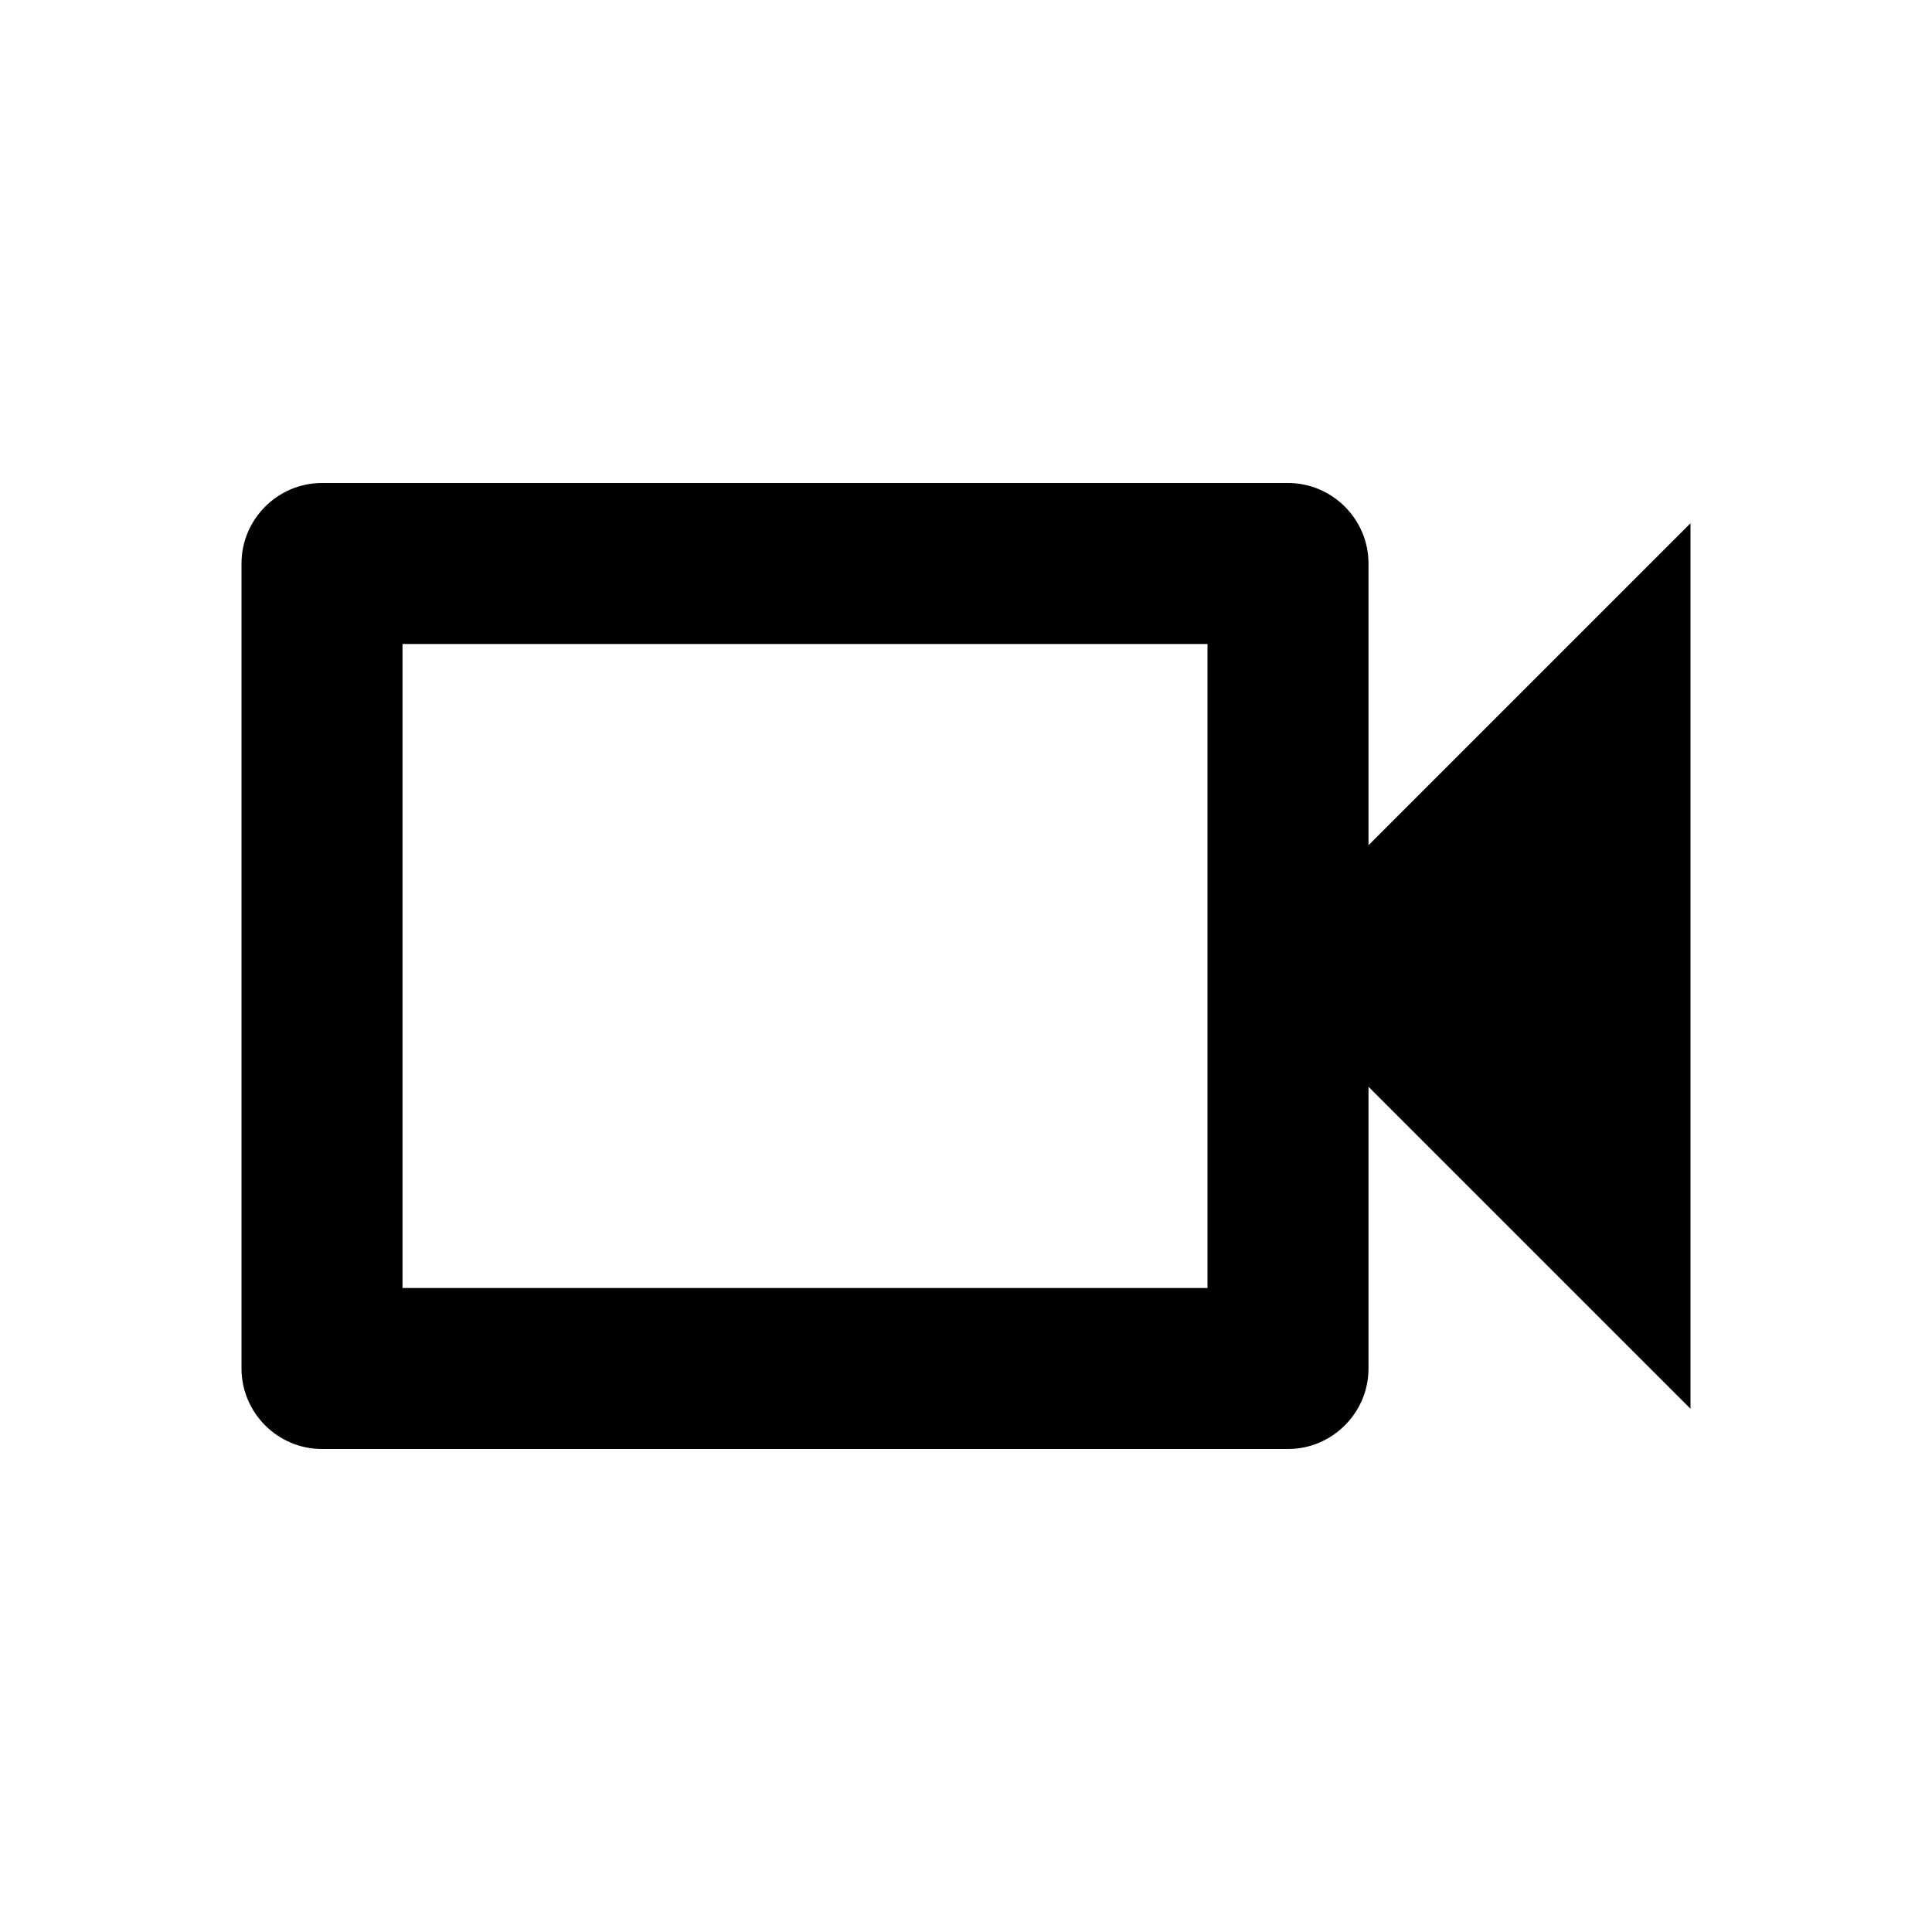
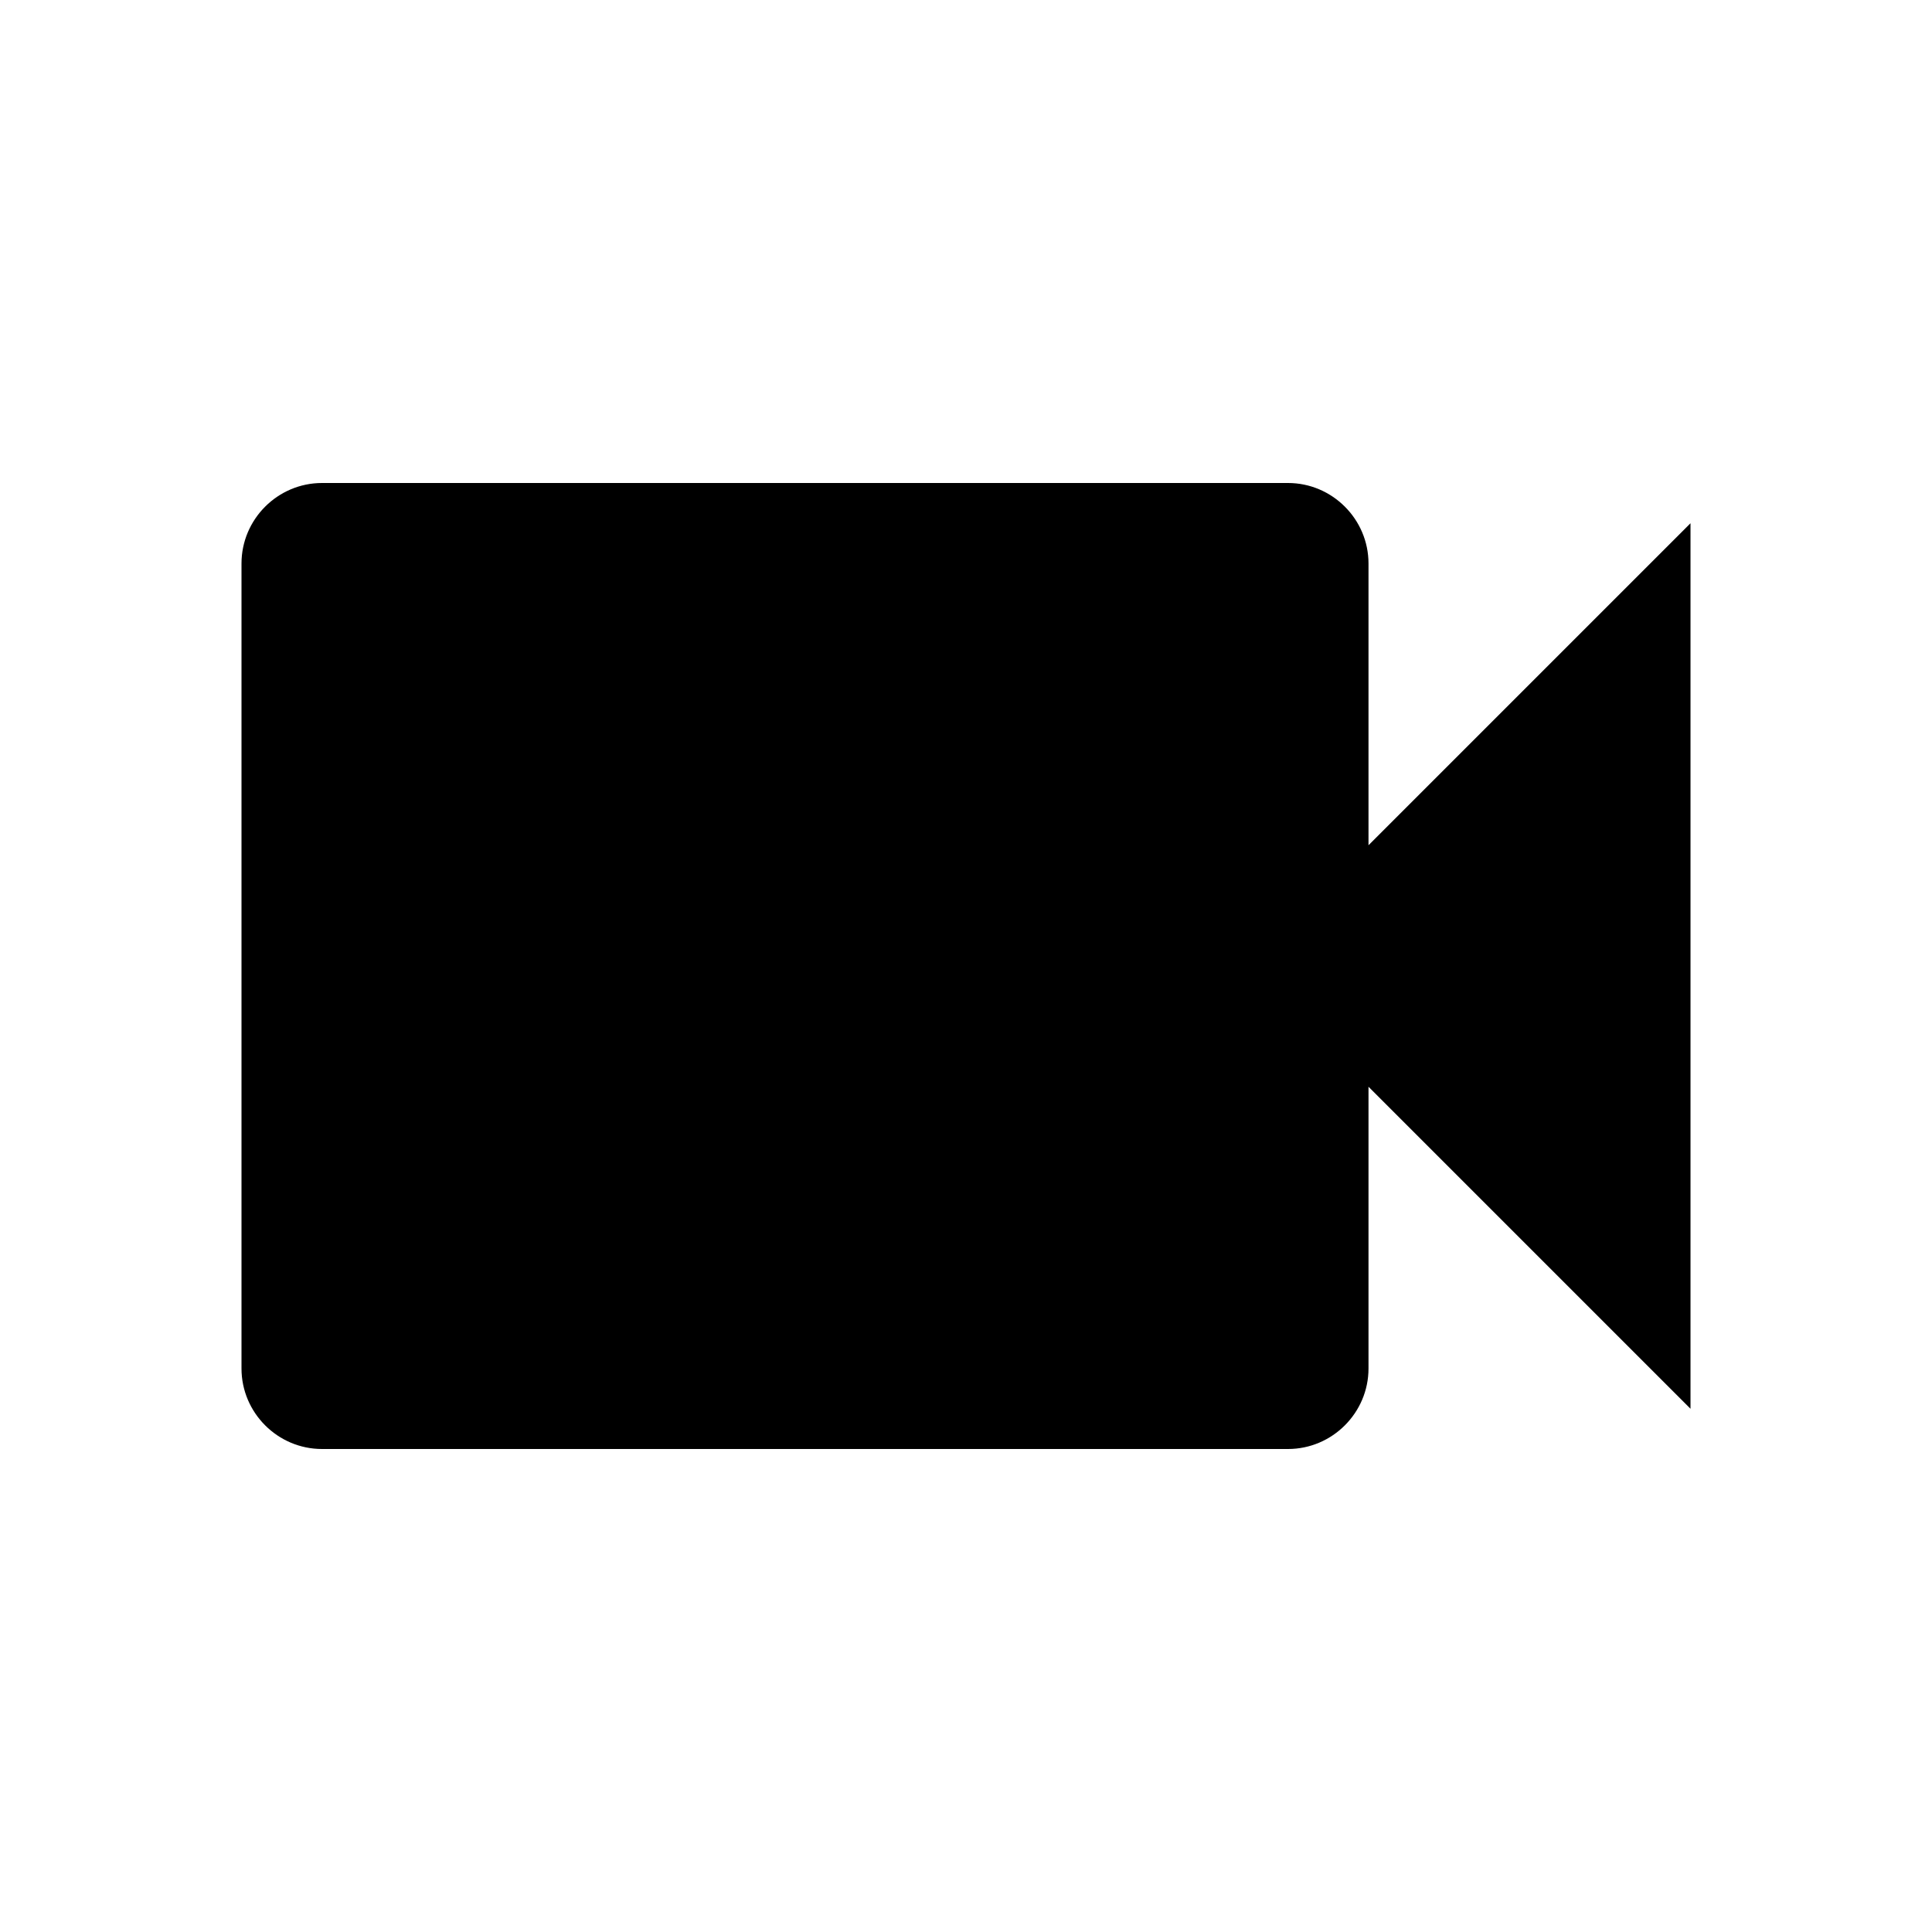
<svg xmlns="http://www.w3.org/2000/svg" height="24px" viewBox="0 0 24 24" width="24px" fill="#000000">
-   <path d="M0 0h24v24H0V0z" fill="none" />
-   <path d="M15 8v8H5V8h10m1-2H4c-.55 0-1 .45-1 1v10c0 .55.45 1 1 1h12c.55 0 1-.45 1-1v-3.5l4 4v-11l-4 4V7c0-.55-.45-1-1-1z" />
+   <path d="M0 0h24v24H0z" fill="none" />
+   <path d="M17 10.5V7c0-.55-.45-1-1-1H4c-.55 0-1 .45-1 1v10c0 .55.45 1 1 1h12c.55 0 1-.45 1-1v-3.5l4 4v-11l-4 4z" />
</svg>
